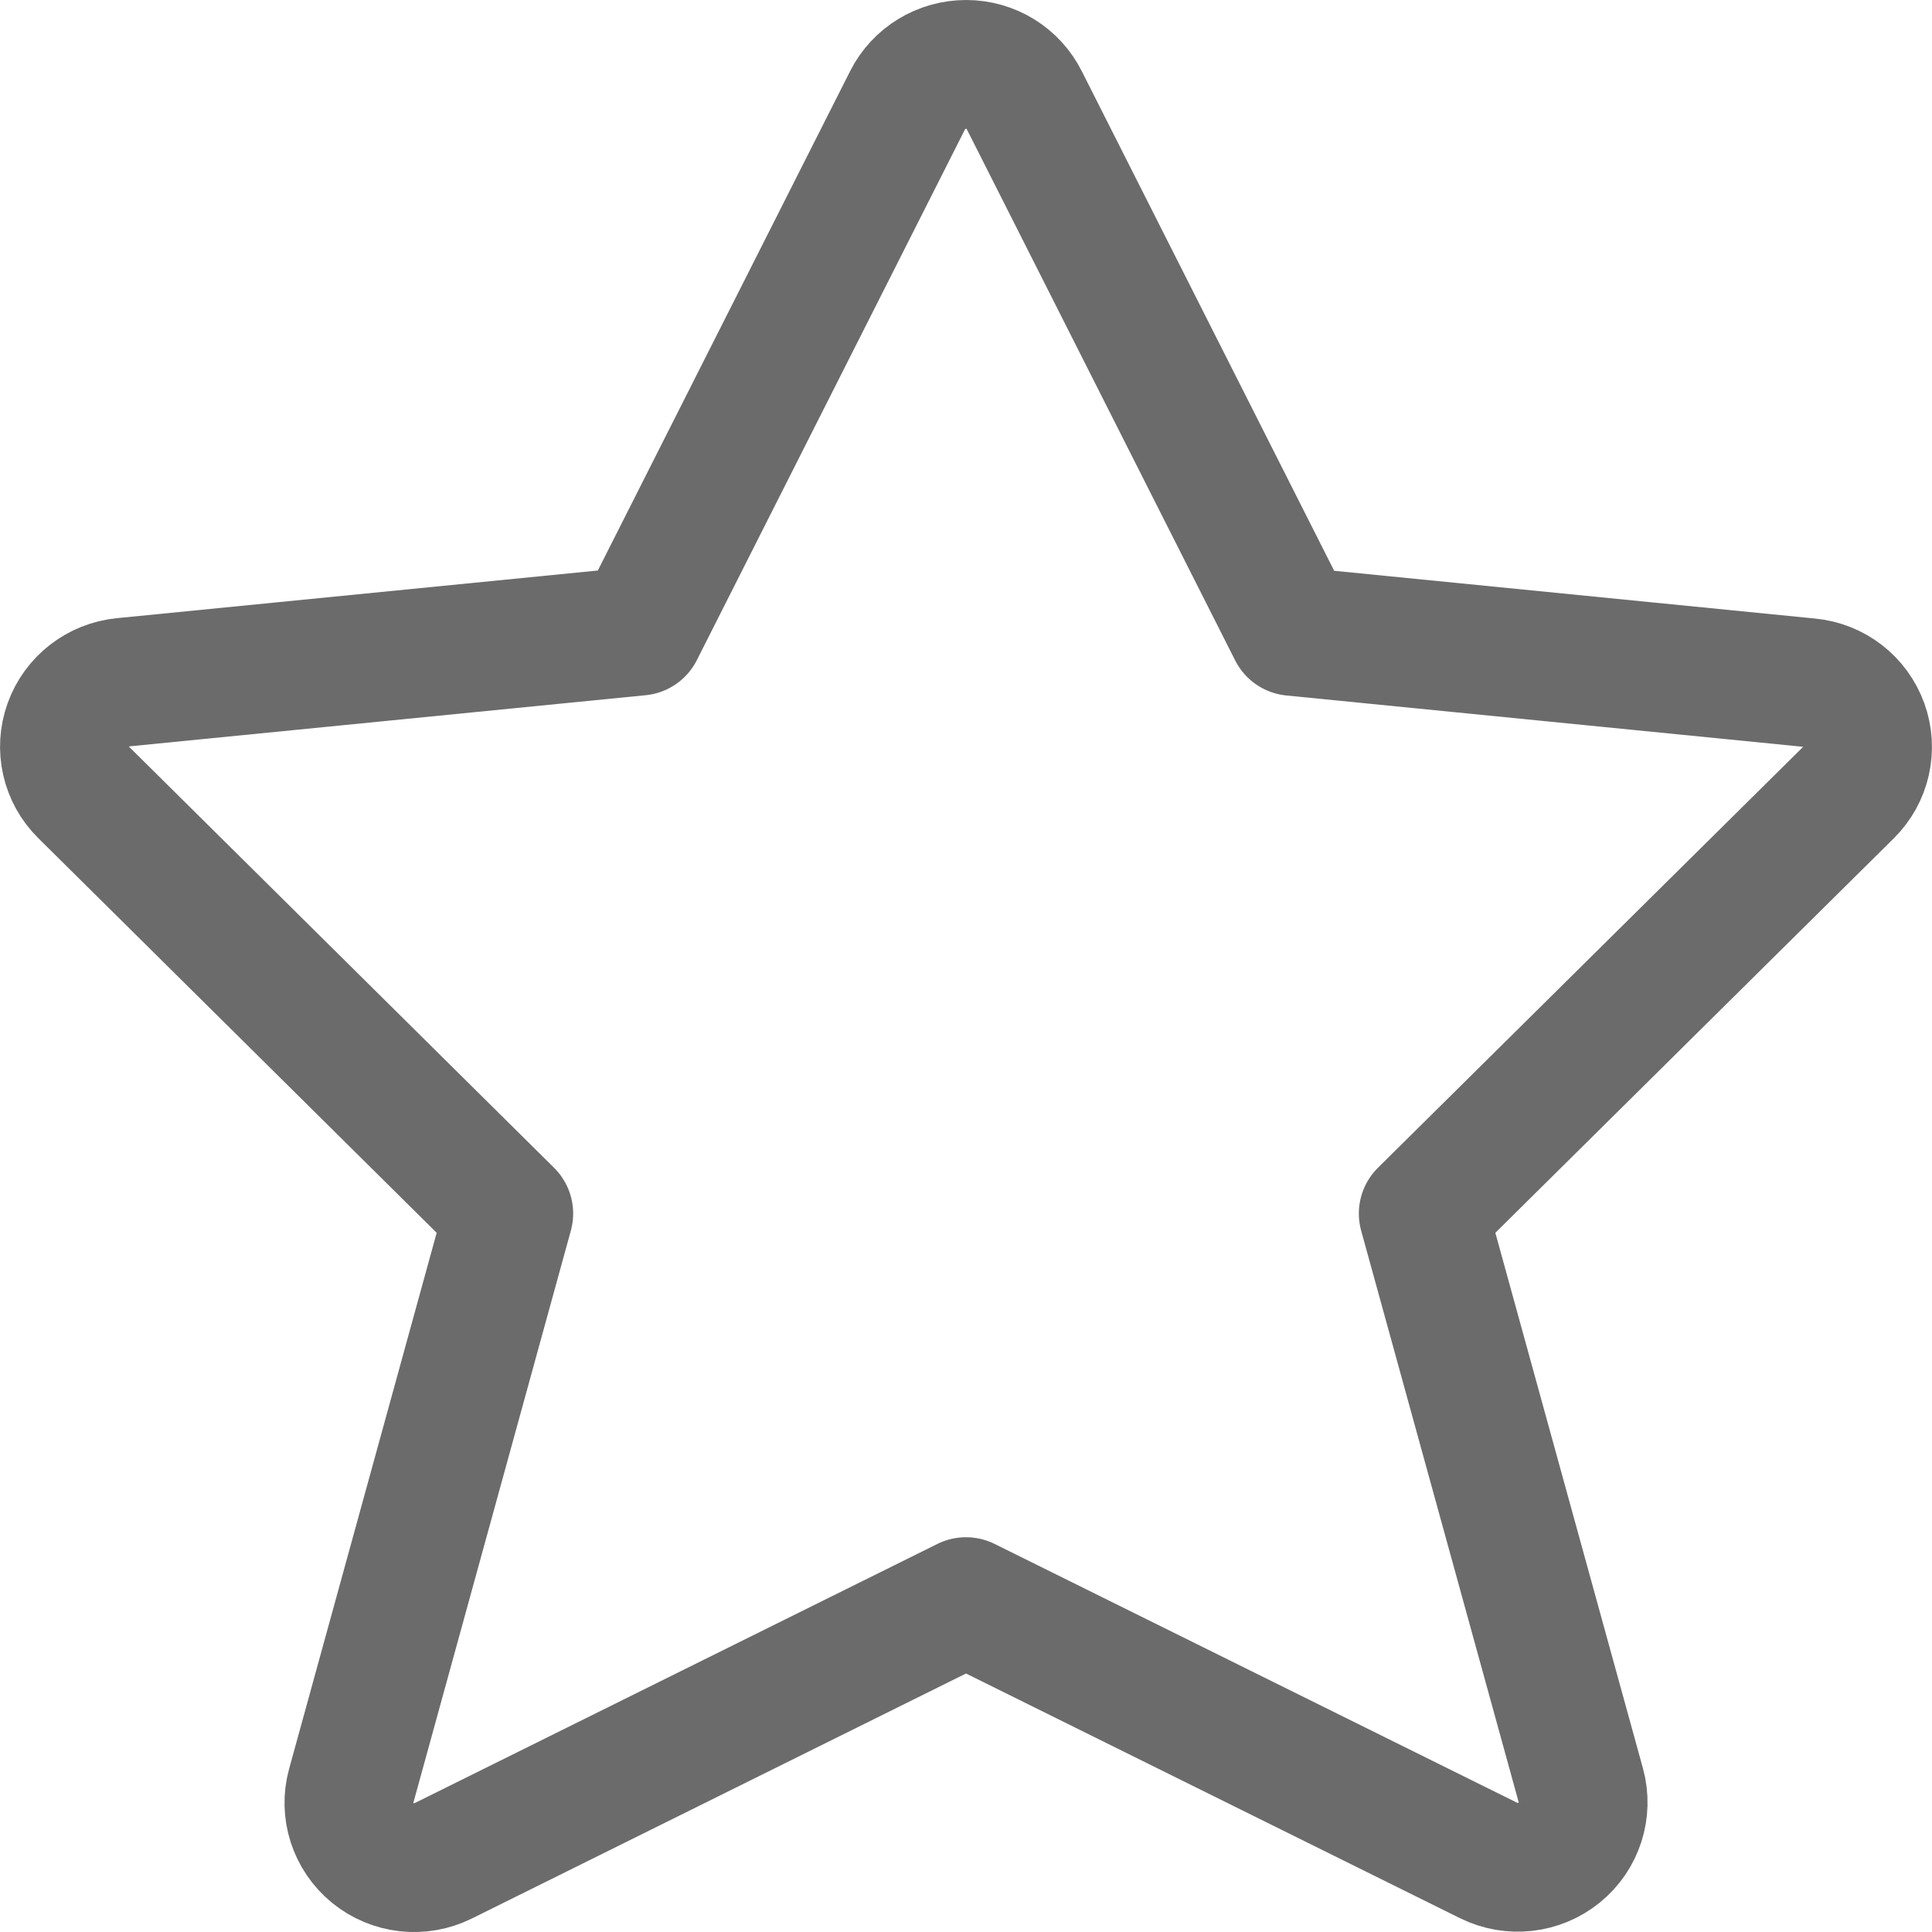
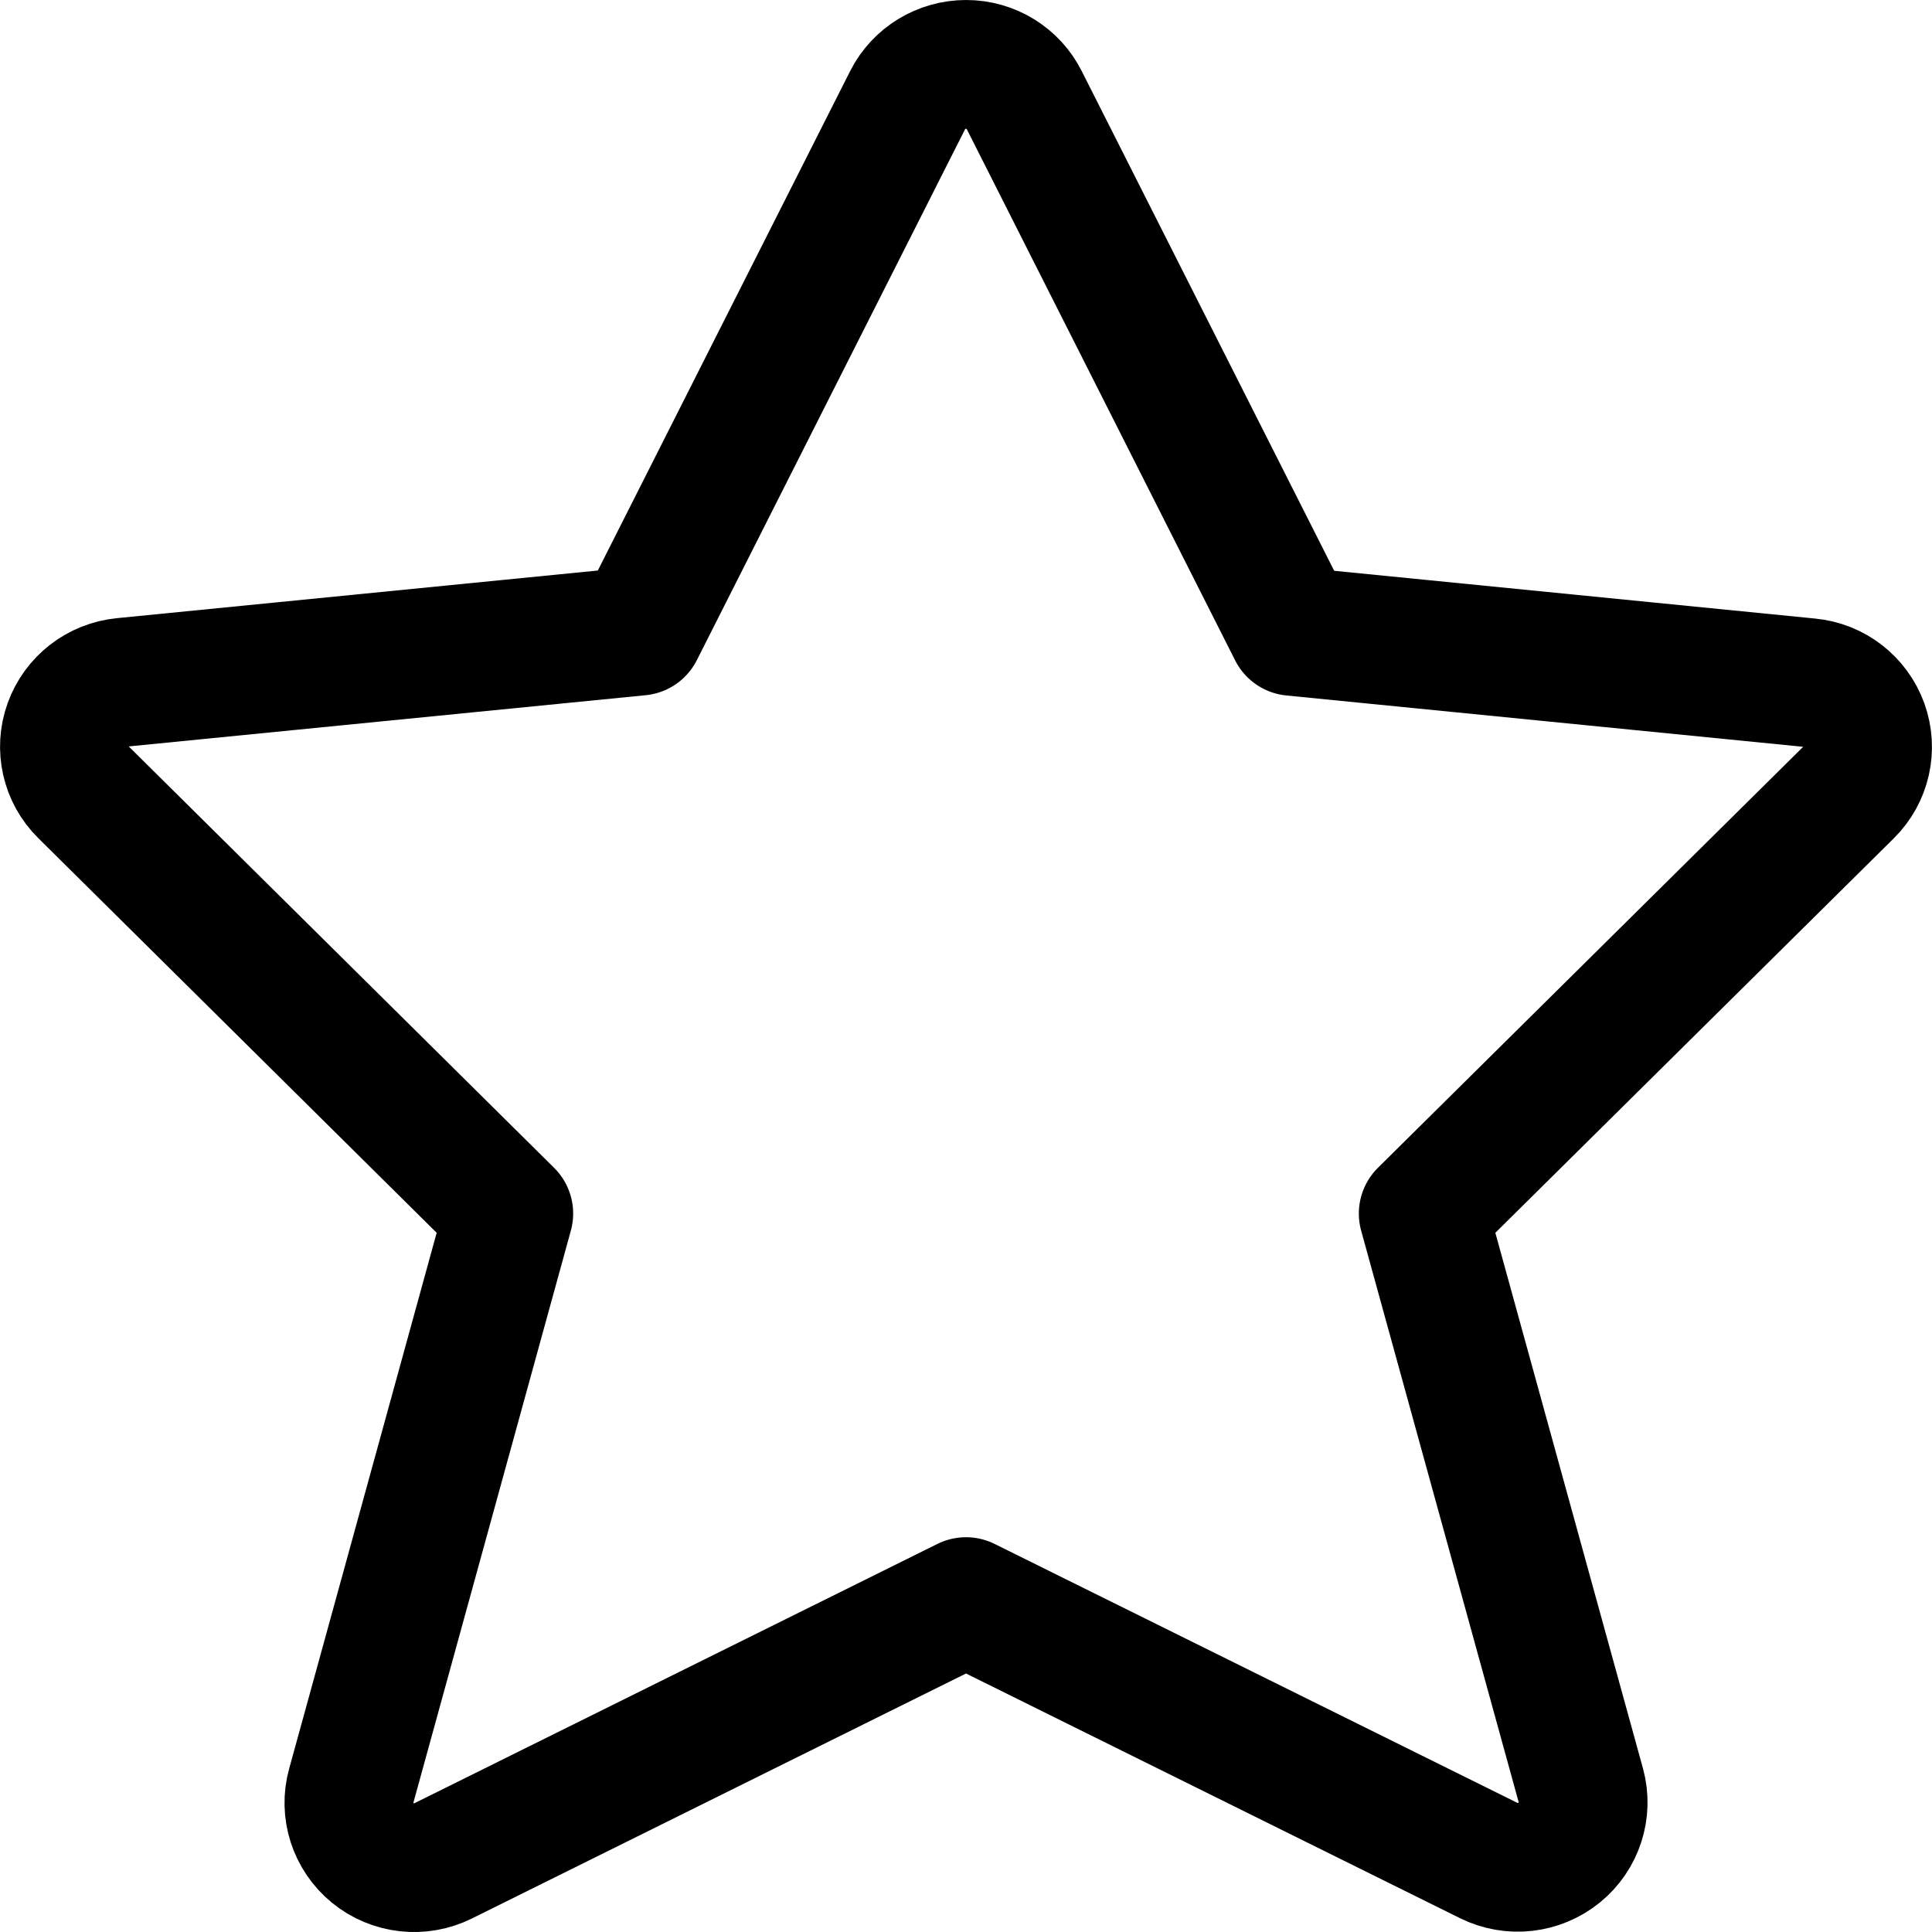
<svg xmlns="http://www.w3.org/2000/svg" width="15" height="15" viewBox="0 0 15 15" fill="none">
  <rect width="15" height="15" />
-   <path fill-rule="evenodd" clip-rule="evenodd" d="M7.953 0.779L10.036 4.902L14.043 5.3C14.238 5.318 14.404 5.447 14.47 5.63C14.536 5.813 14.49 6.017 14.351 6.154L11.05 9.422L12.274 13.863C12.326 14.054 12.26 14.258 12.106 14.383C11.951 14.509 11.737 14.533 11.558 14.445L7.5 12.435L3.442 14.447C3.263 14.536 3.049 14.512 2.894 14.386C2.74 14.26 2.674 14.056 2.727 13.865L3.95 9.422L0.649 6.152C0.51 6.015 0.464 5.811 0.53 5.628C0.596 5.445 0.762 5.316 0.957 5.297L4.964 4.9L7.047 0.777C7.133 0.607 7.309 0.5 7.501 0.5C7.693 0.5 7.868 0.608 7.953 0.779V0.779Z" stroke="#6B6B6B" stroke-linecap="round" stroke-linejoin="round" />
+   <path fill-rule="evenodd" clip-rule="evenodd" d="M7.953 0.779L10.036 4.902L14.043 5.3C14.238 5.318 14.404 5.447 14.47 5.63C14.536 5.813 14.49 6.017 14.351 6.154L11.05 9.422L12.274 13.863C12.326 14.054 12.26 14.258 12.106 14.383C11.951 14.509 11.737 14.533 11.558 14.445L7.5 12.435L3.442 14.447C3.263 14.536 3.049 14.512 2.894 14.386C2.74 14.26 2.674 14.056 2.727 13.865L3.95 9.422L0.649 6.152C0.51 6.015 0.464 5.811 0.53 5.628C0.596 5.445 0.762 5.316 0.957 5.297L4.964 4.9L7.047 0.777C7.133 0.607 7.309 0.5 7.501 0.5C7.693 0.5 7.868 0.608 7.953 0.779V0.779Z" stroke="currentColor" stroke-linecap="round" stroke-linejoin="round" />
</svg>
